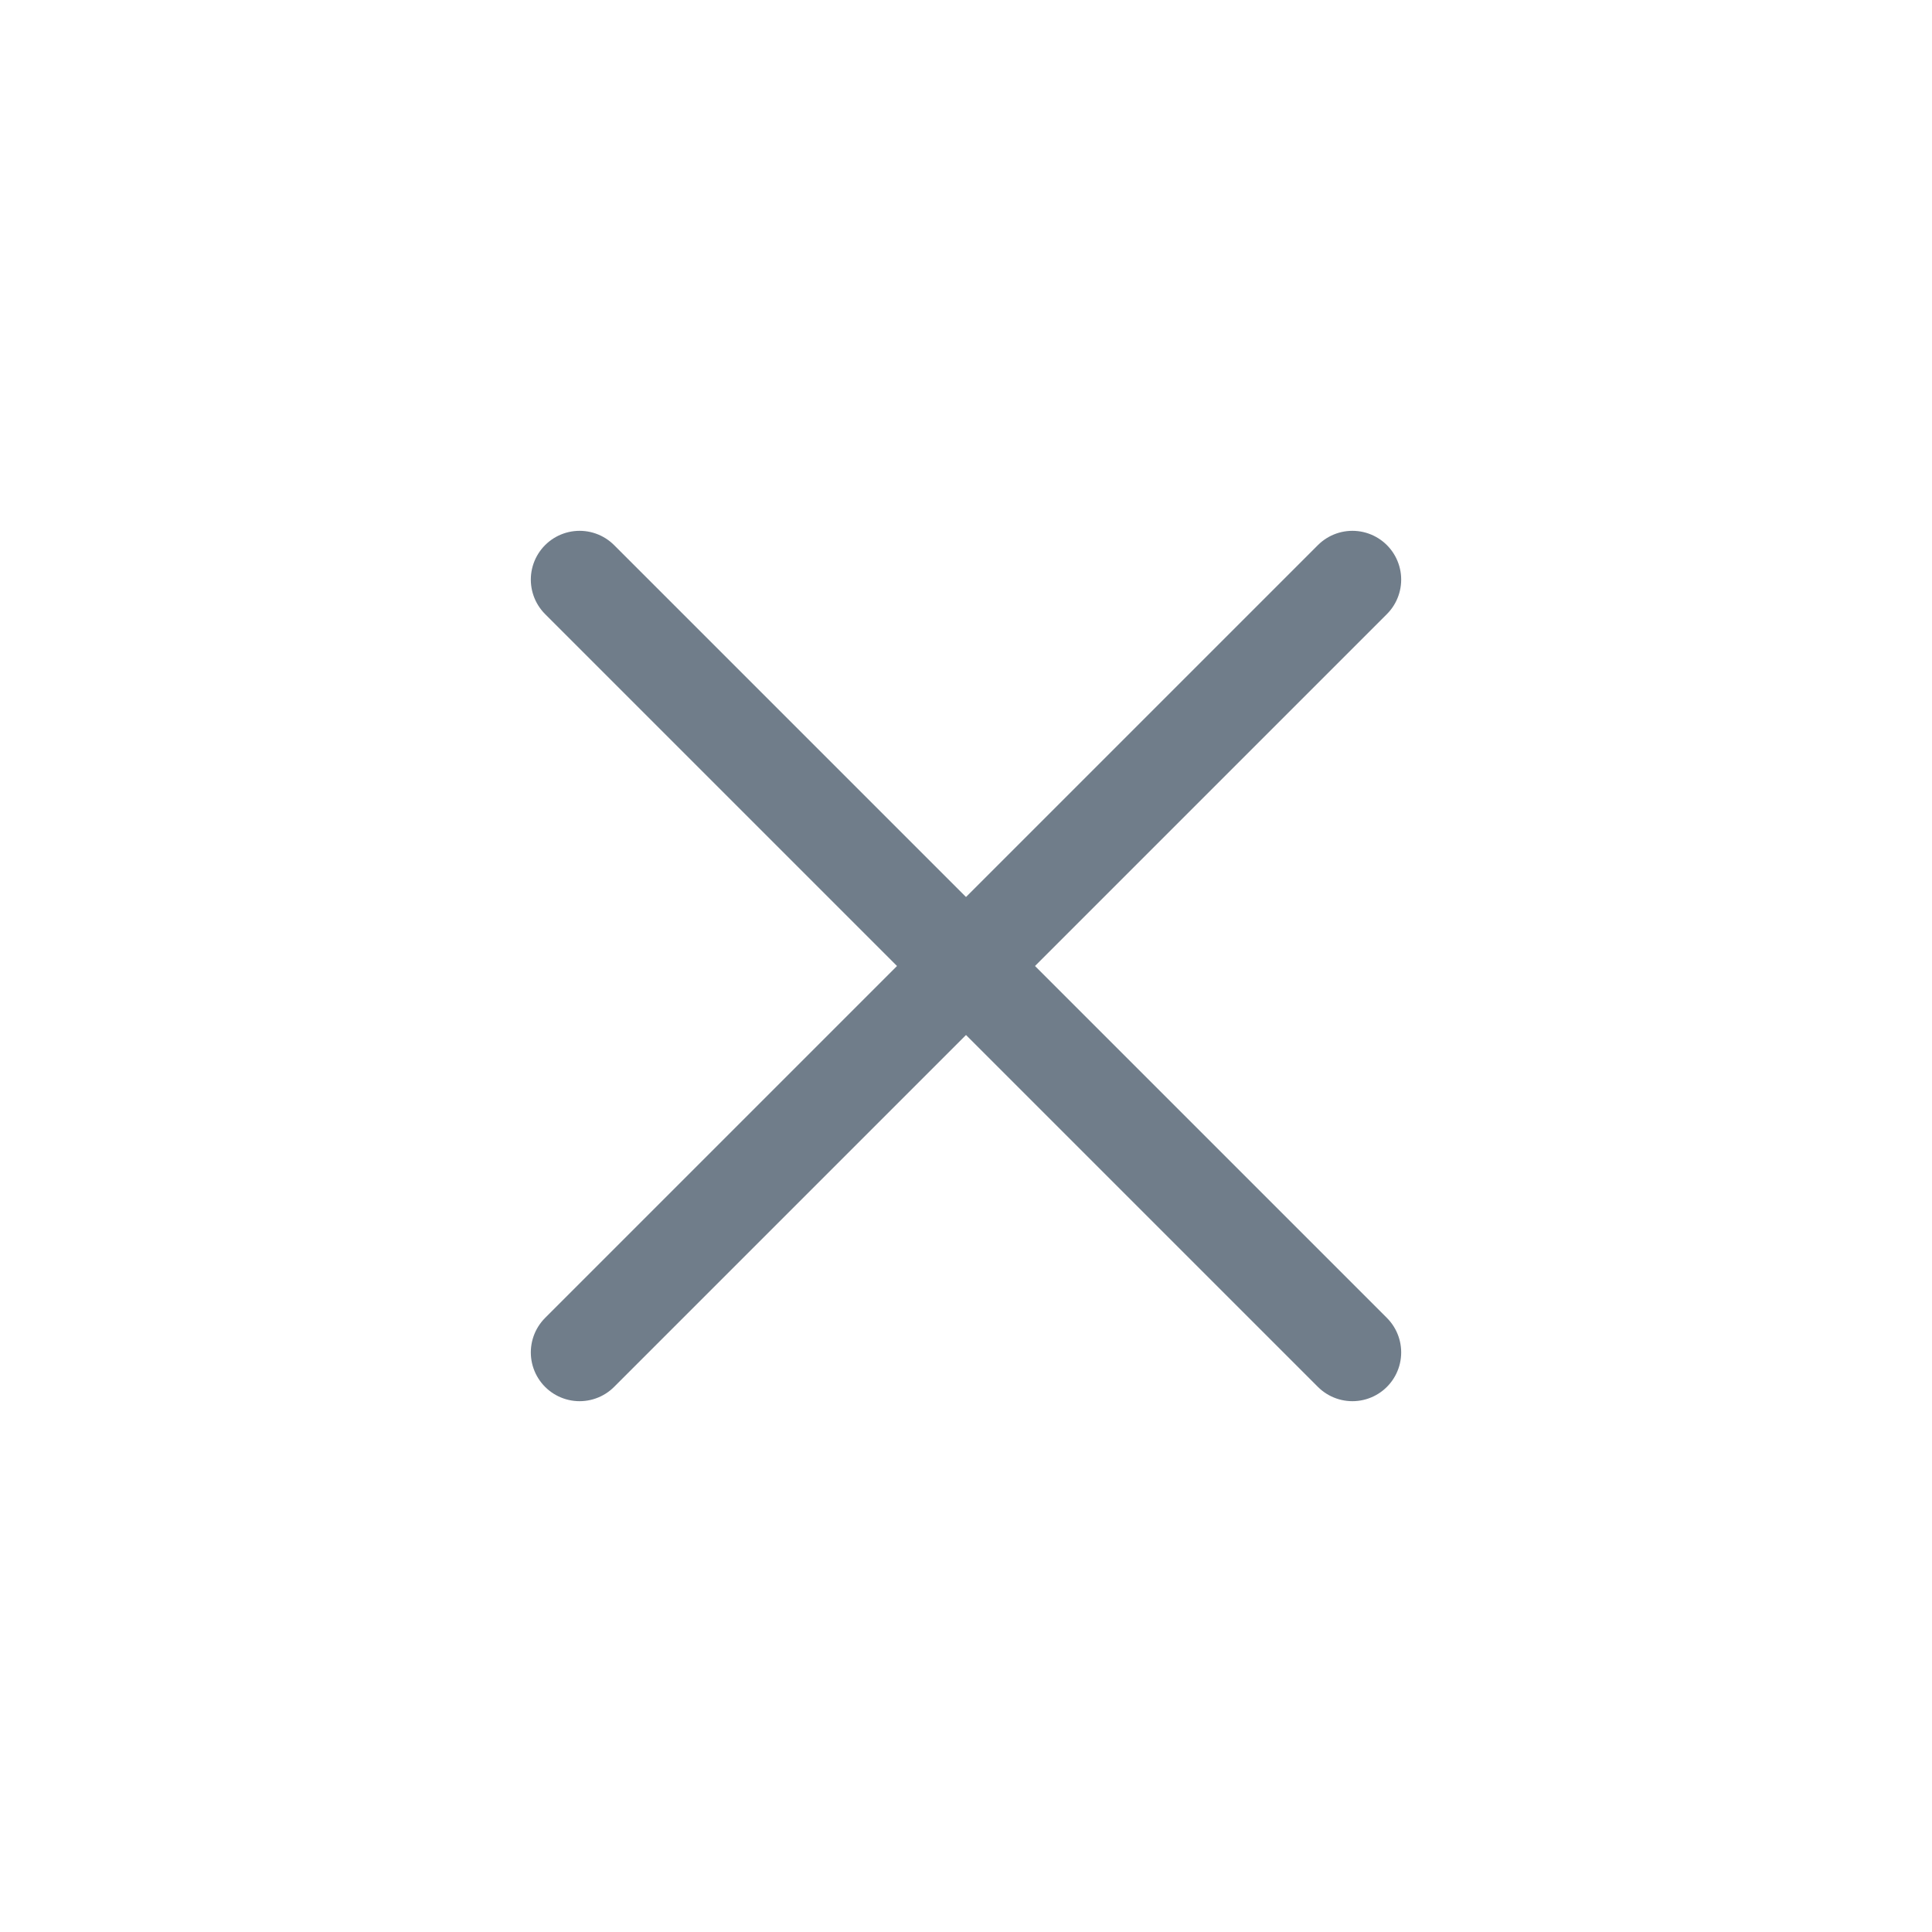
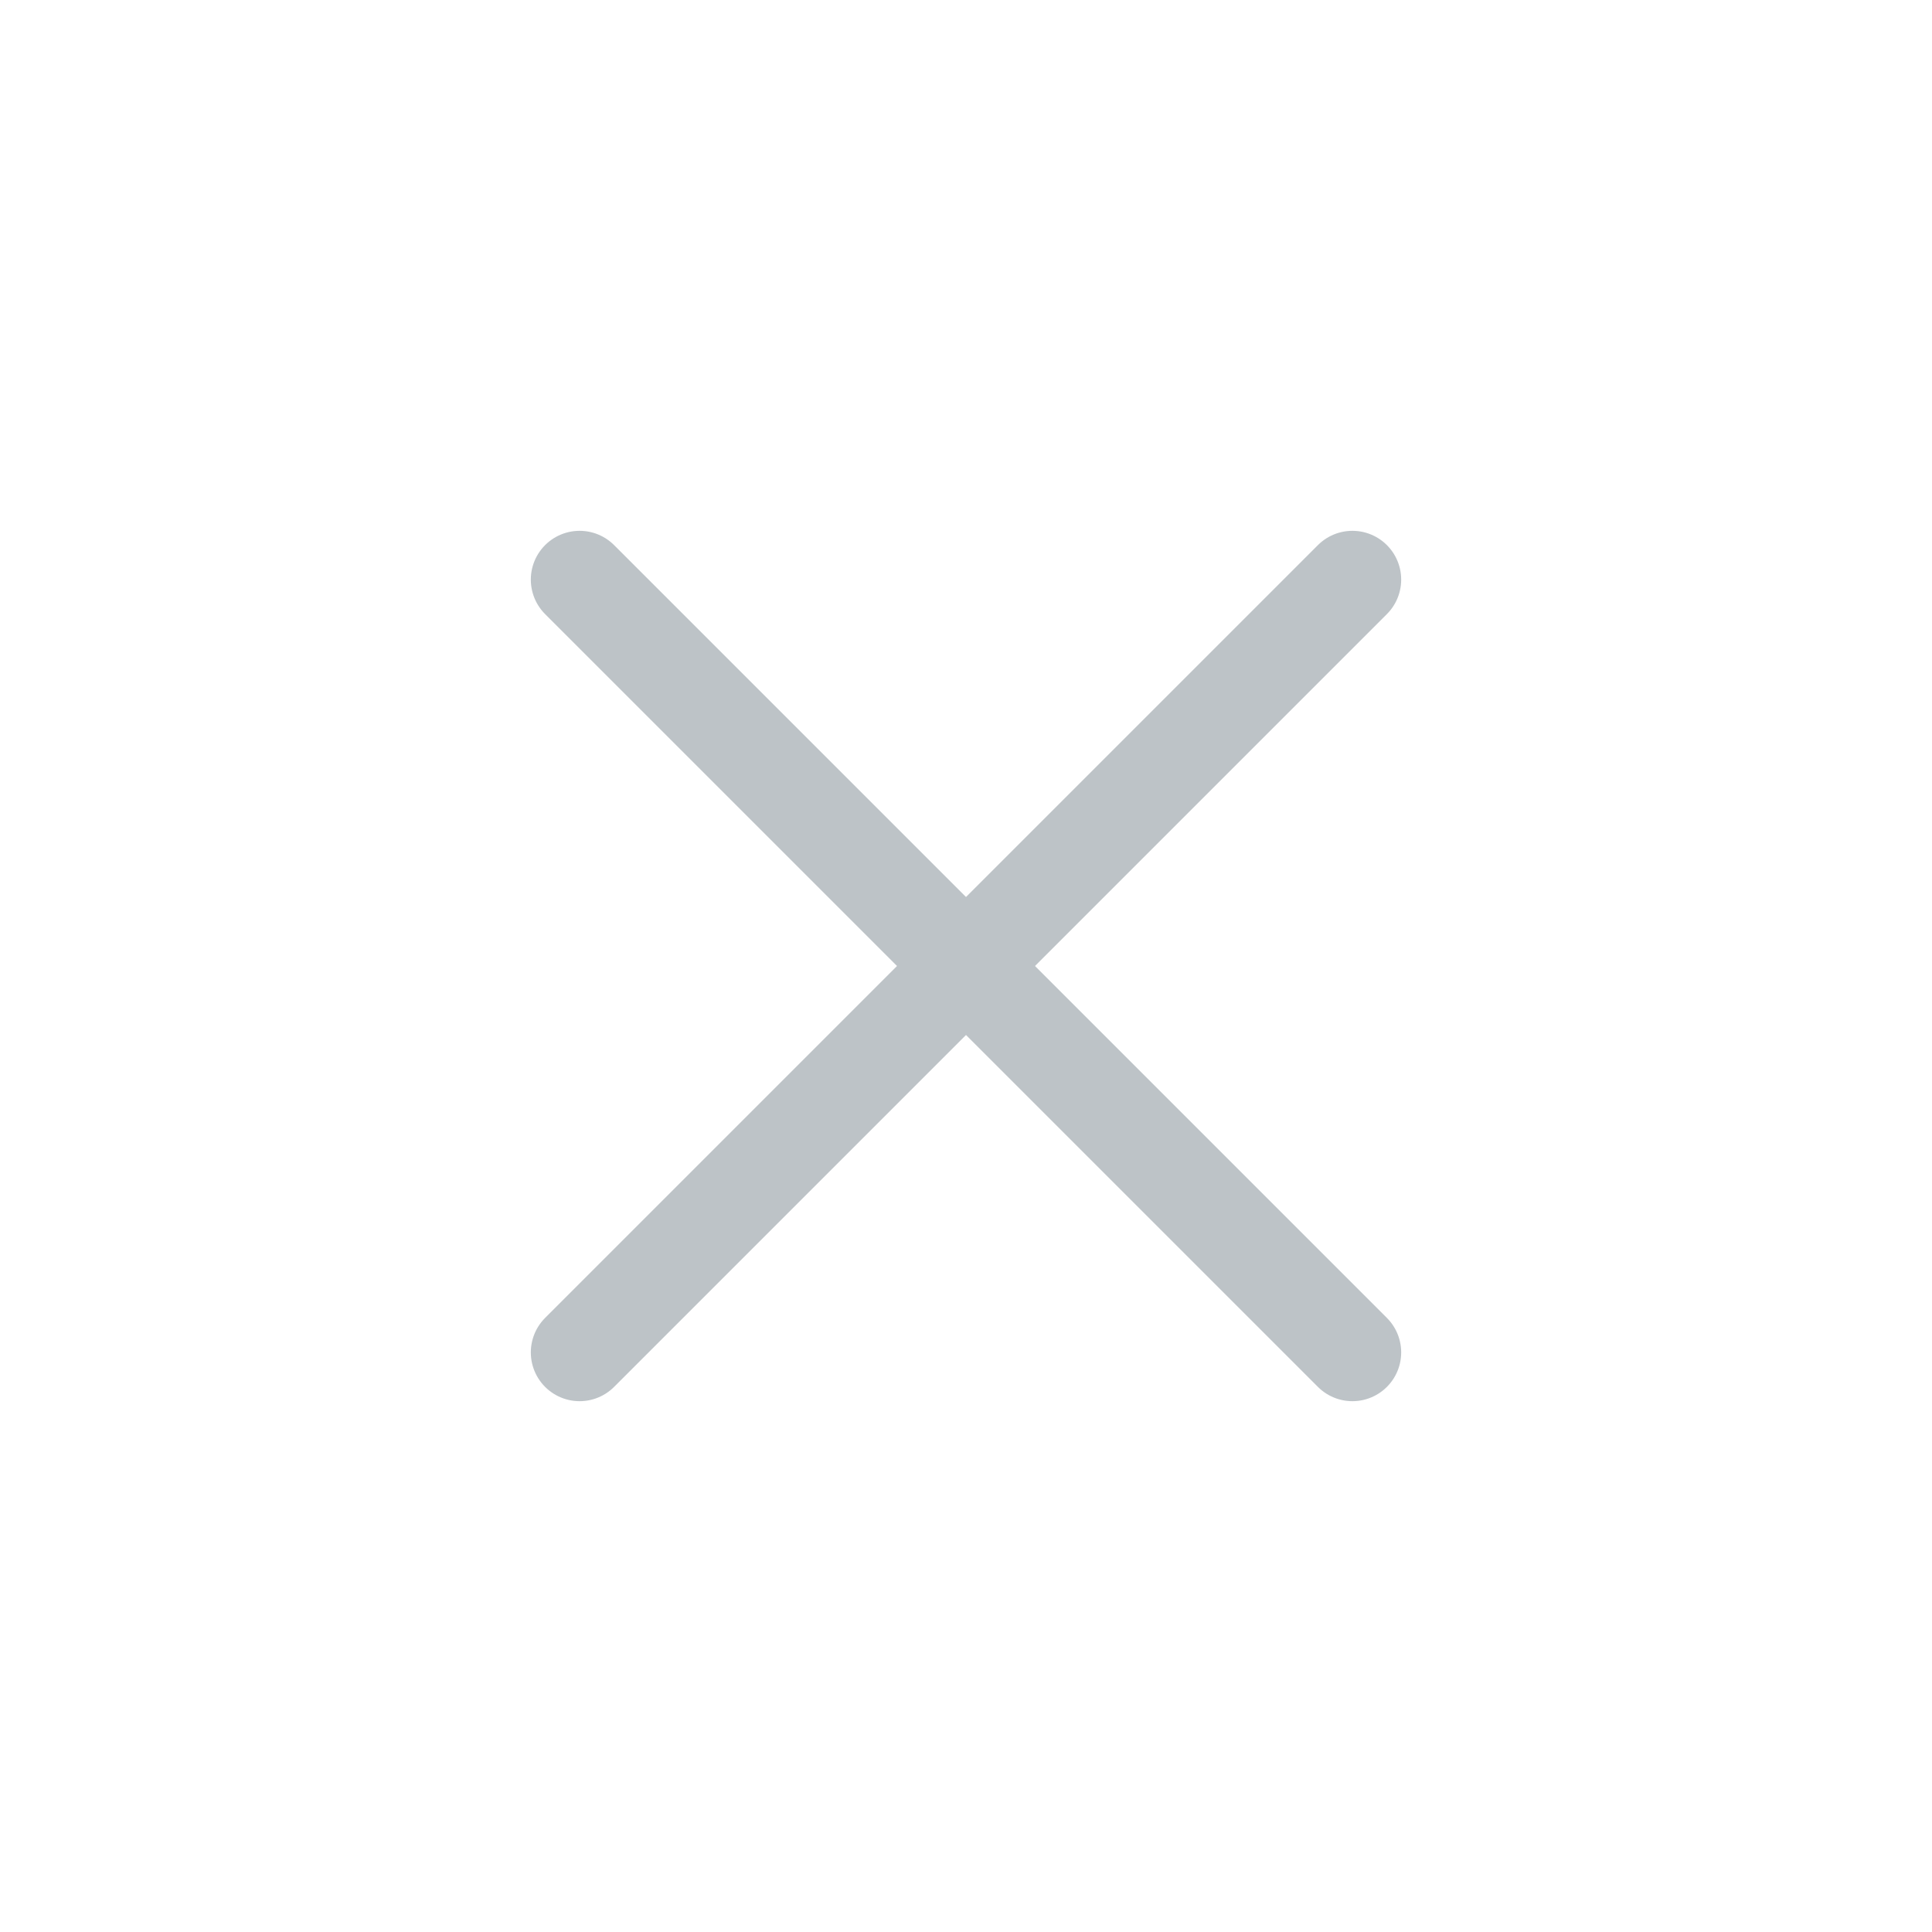
<svg xmlns="http://www.w3.org/2000/svg" viewBox="0 0 50 50" version="1.2" baseProfile="tiny">
  <defs>
</defs>
  <g fill="none" stroke="black" stroke-width="1" fill-rule="evenodd" stroke-linecap="square" stroke-linejoin="bevel">
-     <g fill="none" stroke="#707d8a" stroke-opacity="1" stroke-width="1.01" stroke-linecap="round" stroke-linejoin="miter" stroke-miterlimit="2" transform="matrix(2.5,0,0,2.5,2.5,2.5)" font-family="Noto Sans" font-size="10" font-weight="400" font-style="normal">
+     <g fill="none" stroke="#bdc3c7" stroke-opacity="1" stroke-width="1.01" stroke-linecap="round" stroke-linejoin="miter" stroke-miterlimit="2" transform="matrix(2.5,0,0,2.5,2.5,2.5)" font-family="Noto Sans" font-size="10" font-weight="400" font-style="normal">
      <polyline fill="none" vector-effect="none" points="5,5 13,13 " />
      <polyline fill="none" vector-effect="none" points="13,5 5,13 " />
    </g>
    <g fill="none" stroke="#000000" stroke-opacity="1" stroke-width="1" stroke-linecap="square" stroke-linejoin="bevel" transform="matrix(1,0,0,1,0,0)" font-family="Noto Sans" font-size="10" font-weight="400" font-style="normal">
</g>
  </g>
</svg>
